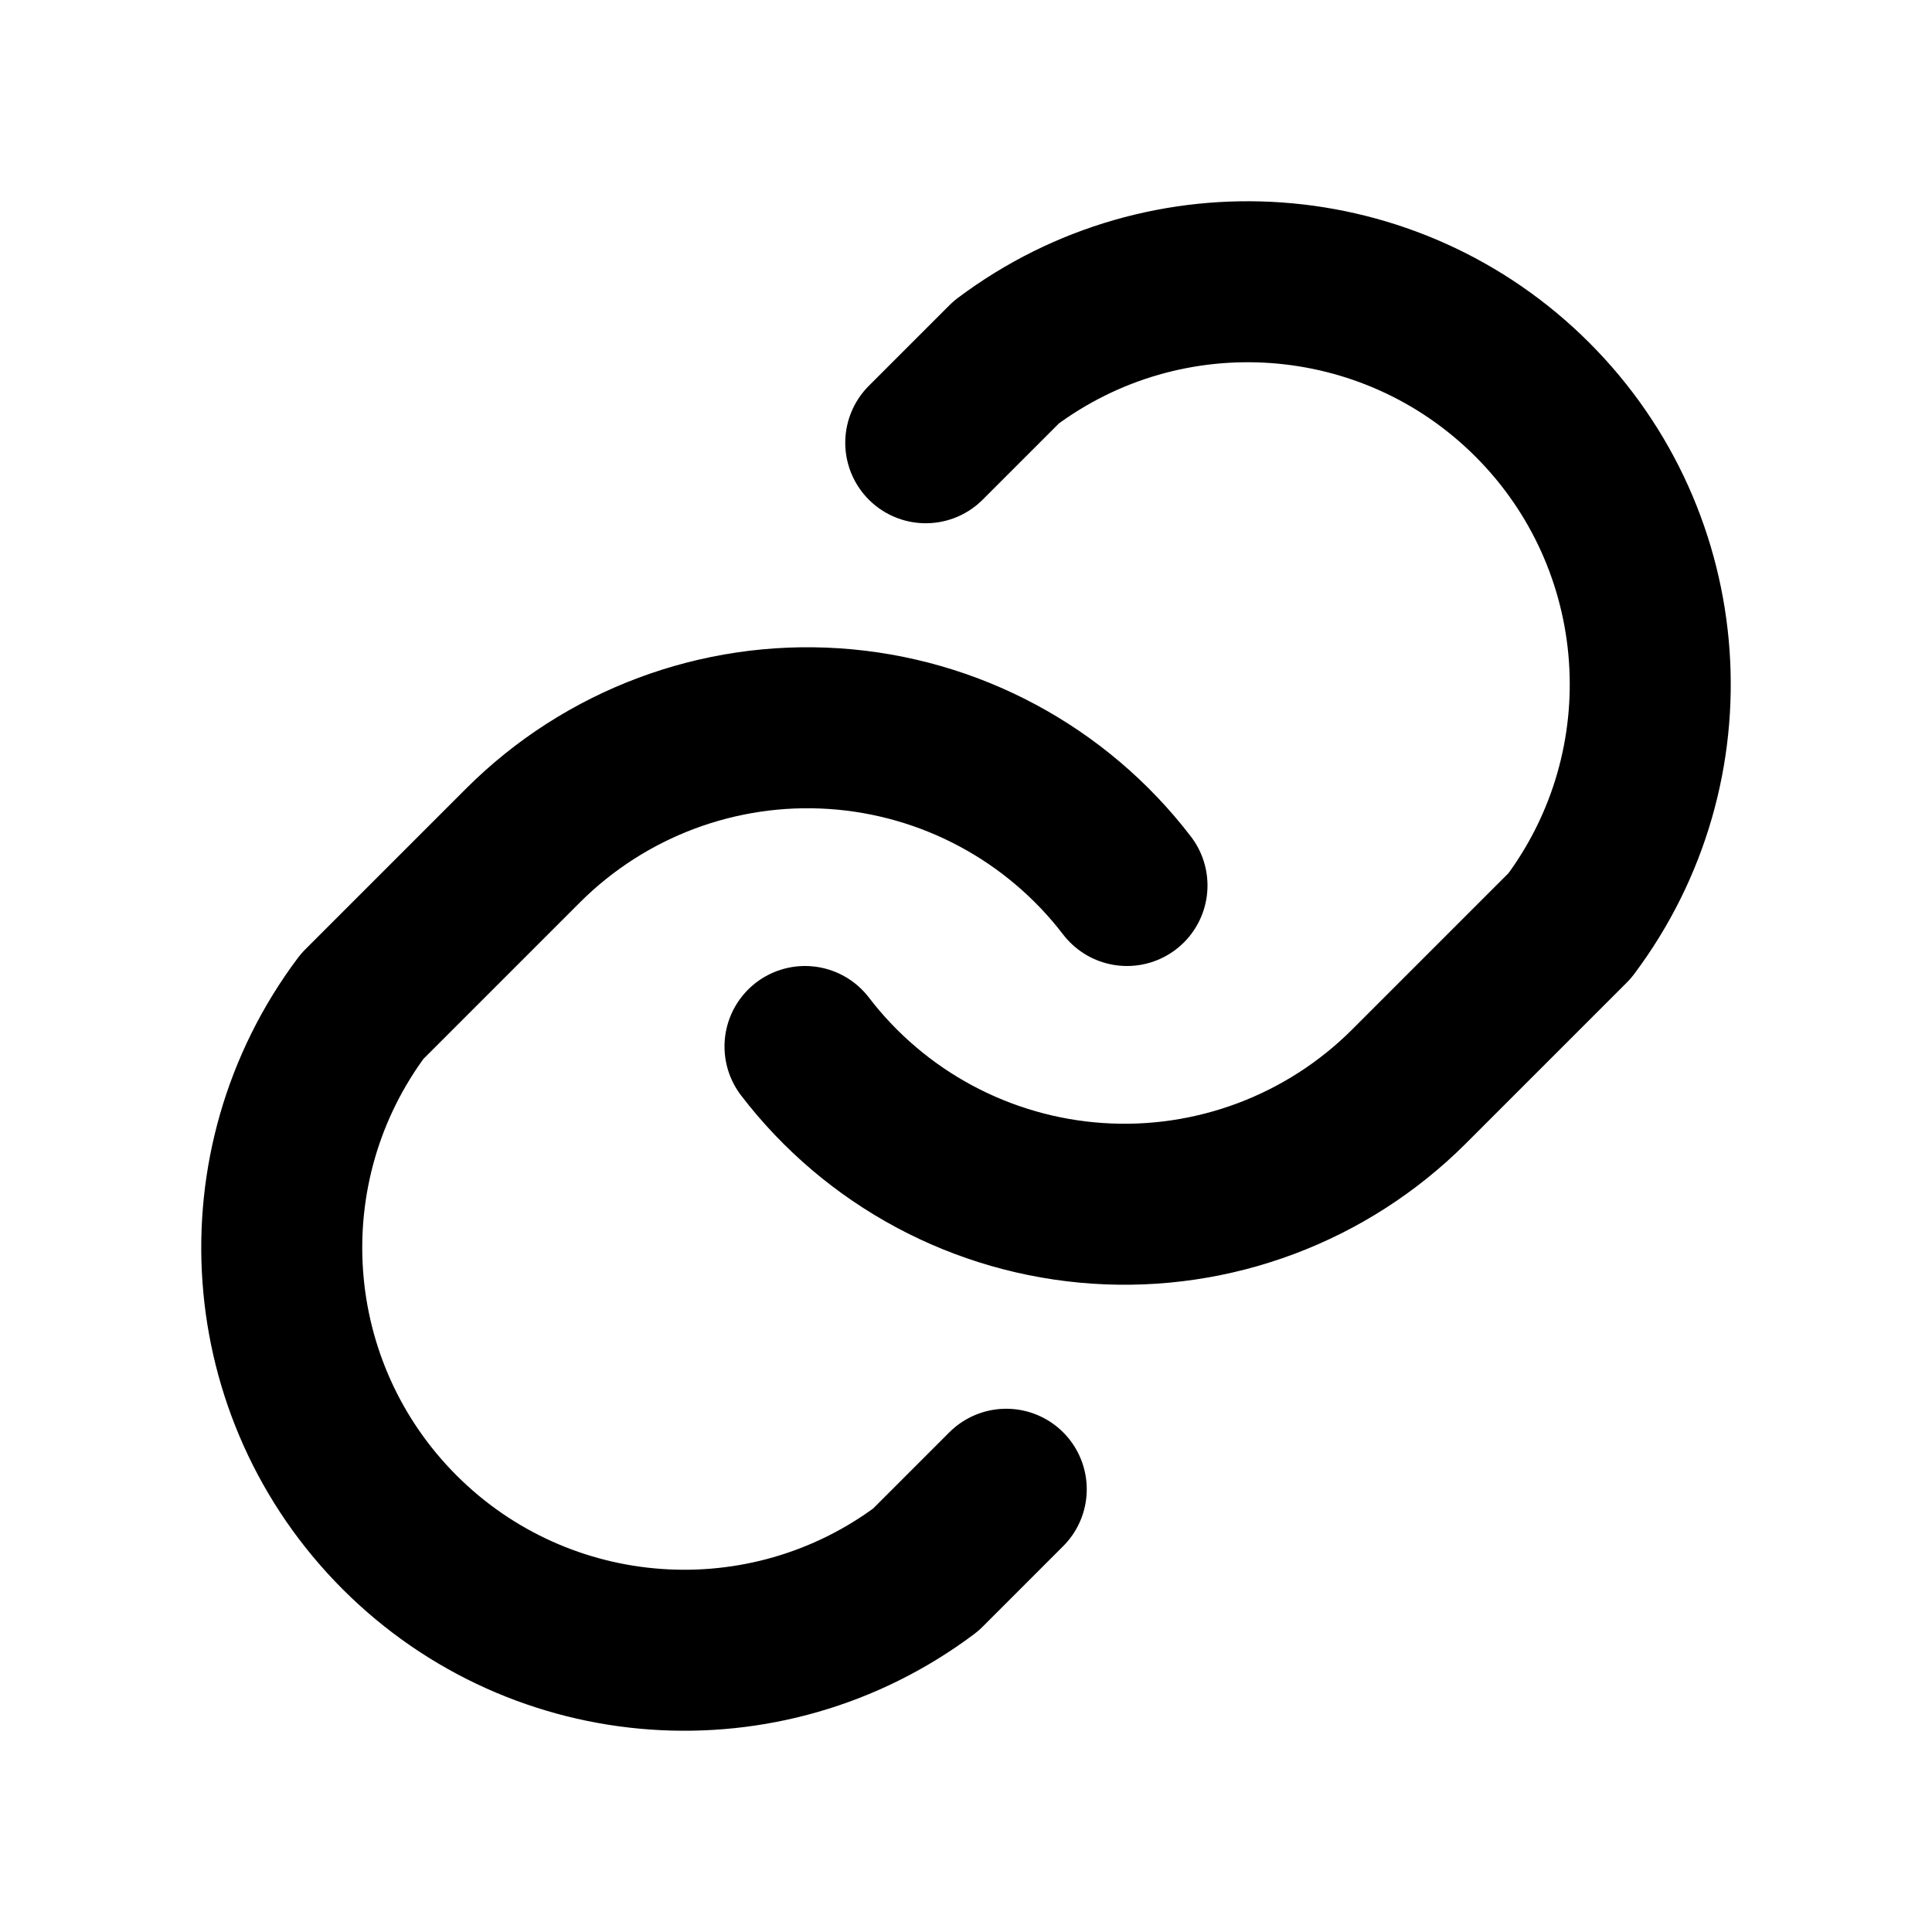
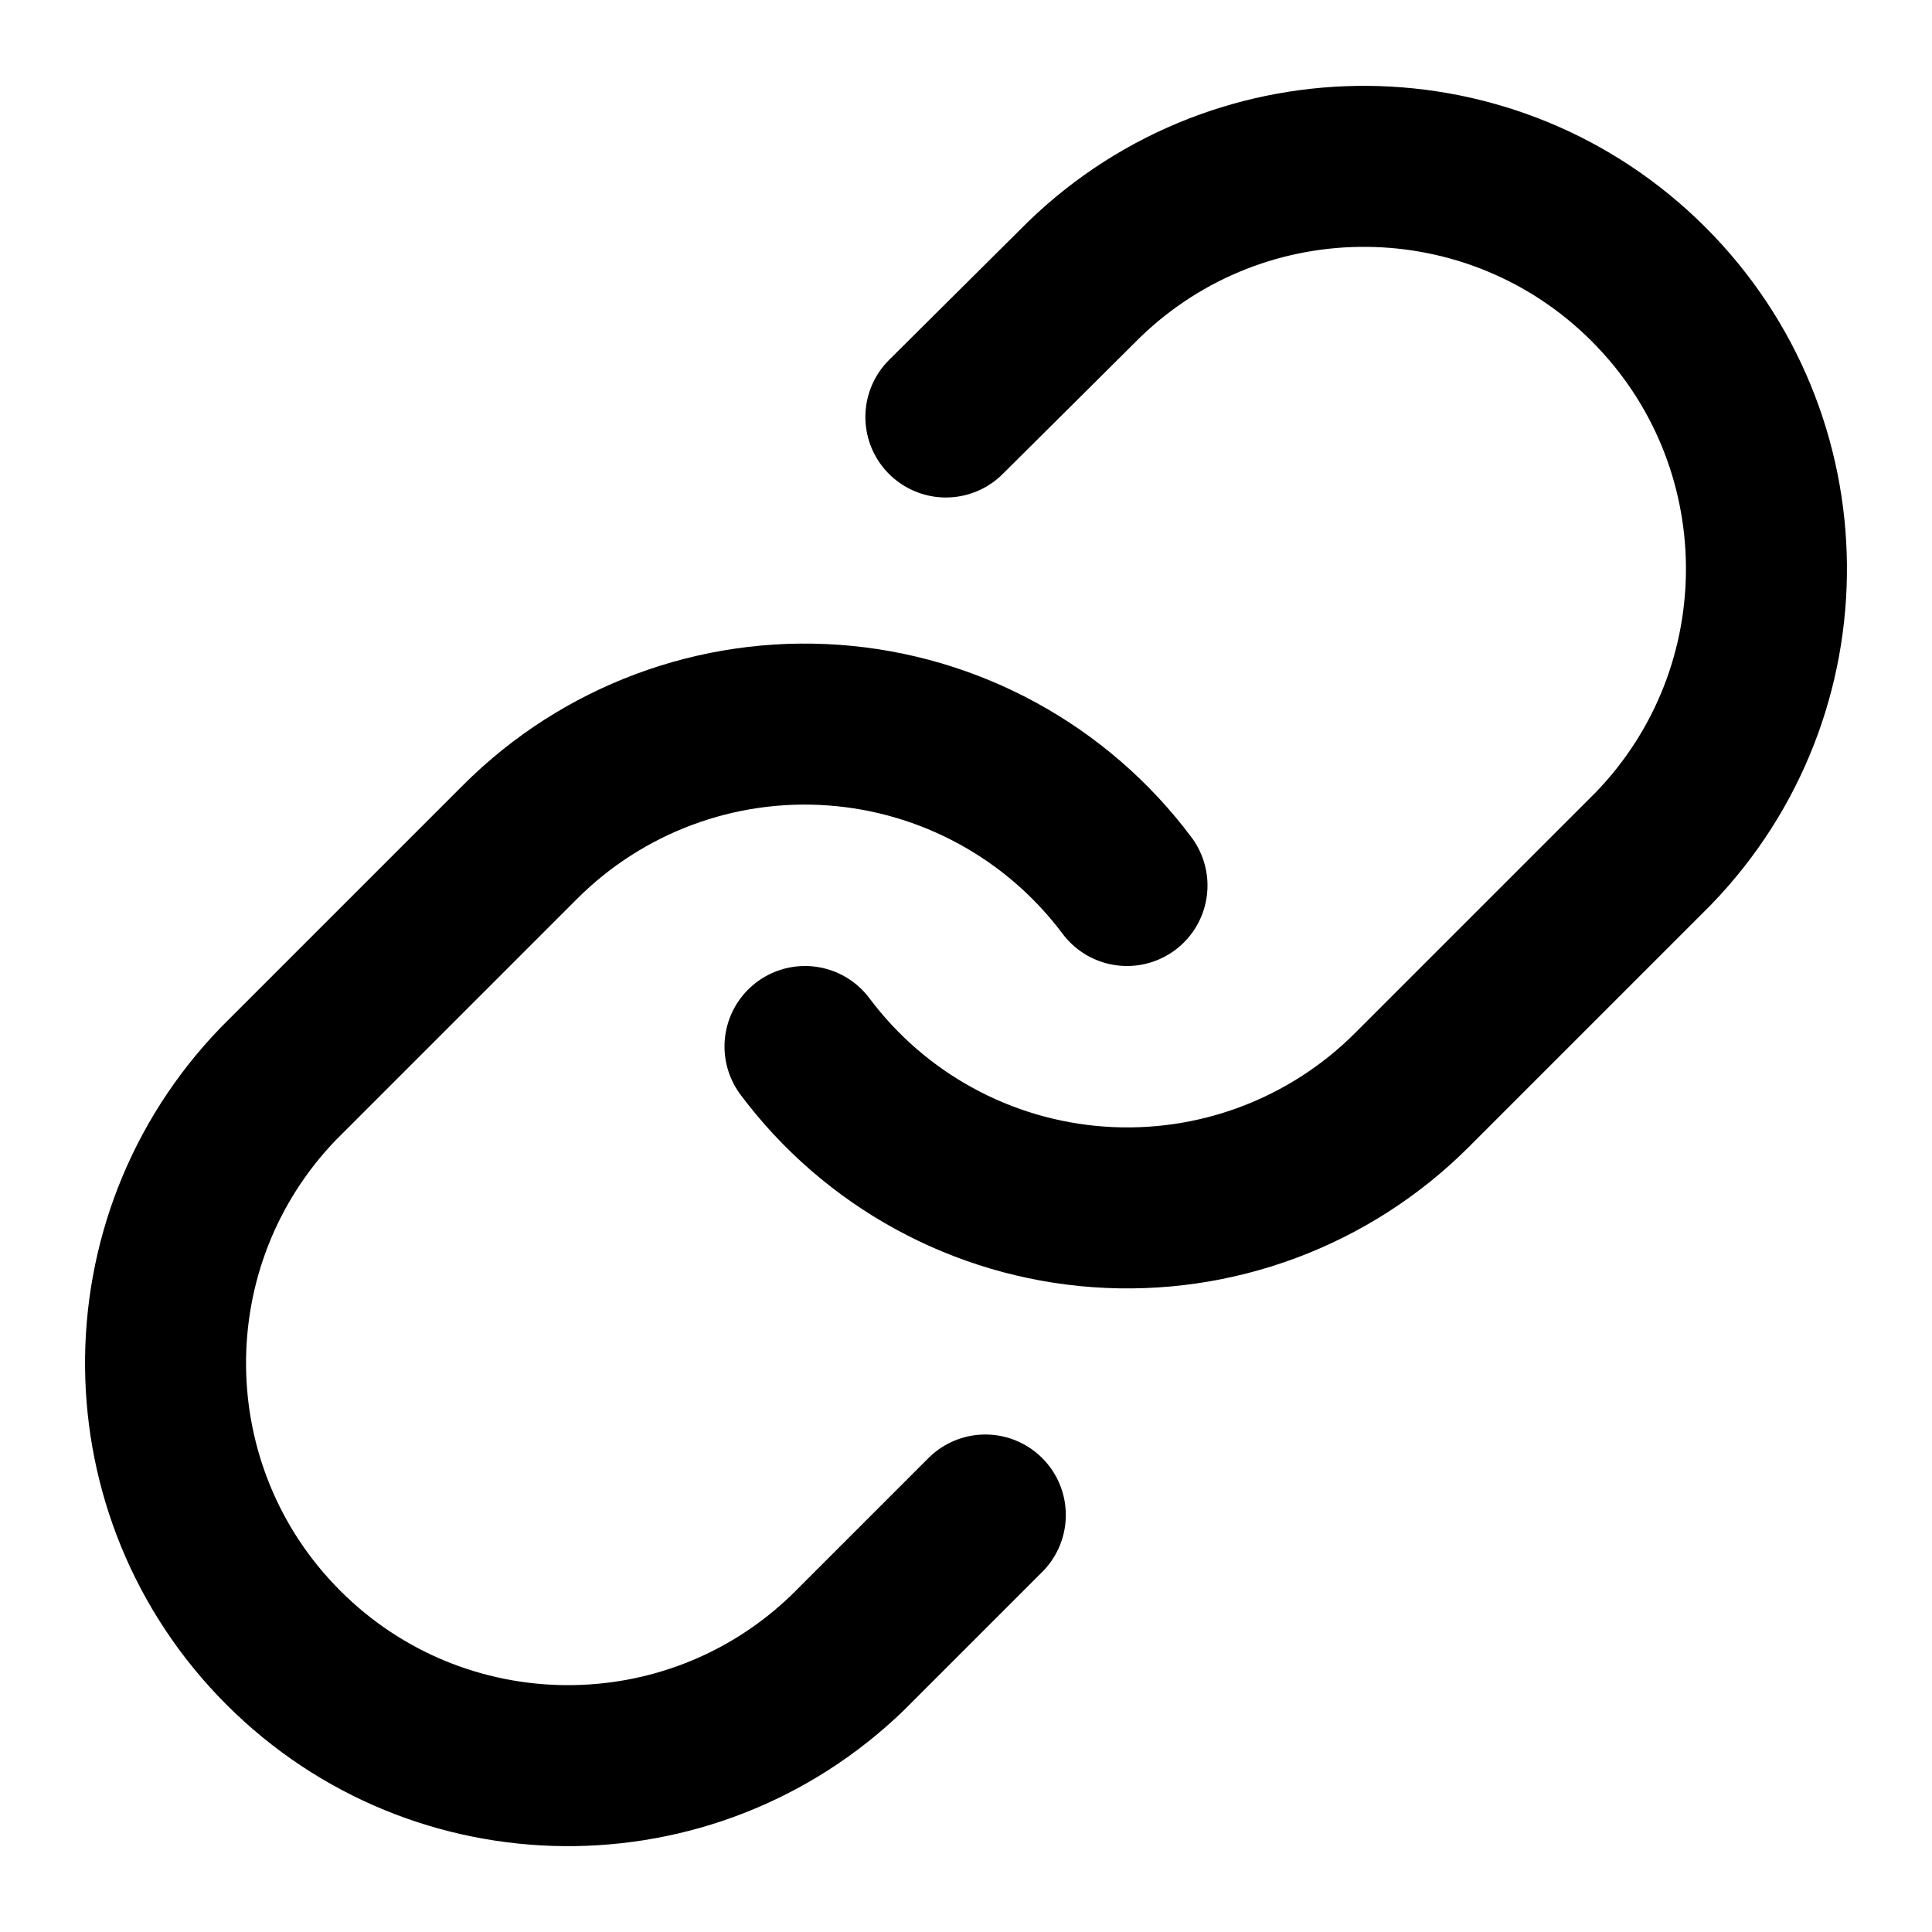
<svg xmlns="http://www.w3.org/2000/svg" viewBox="0 0 24 24" fill="none" stroke="currentColor" stroke-width="2" stroke-linecap="round" stroke-linejoin="round">
-   <path d="M10 13a5 5 0 0 0 7.5.5l2-2a5 5 0 0 0-7-7l-1 1M14 11a5 5 0 0 0-7.5-.5l-2 2a5 5 0 0 0 7 7l1-1" />
+   <path d="M10 13a5 5 0 0 0 7.54.54l3-3a5 5 0 0 0-7.07-7.07l-1.72 1.71" />
+   <path d="M14 11a5 5 0 0 0-7.54-.54l-3 3a5 5 0 0 0 7.07 7.07l1.71-1.71" />
</svg>
